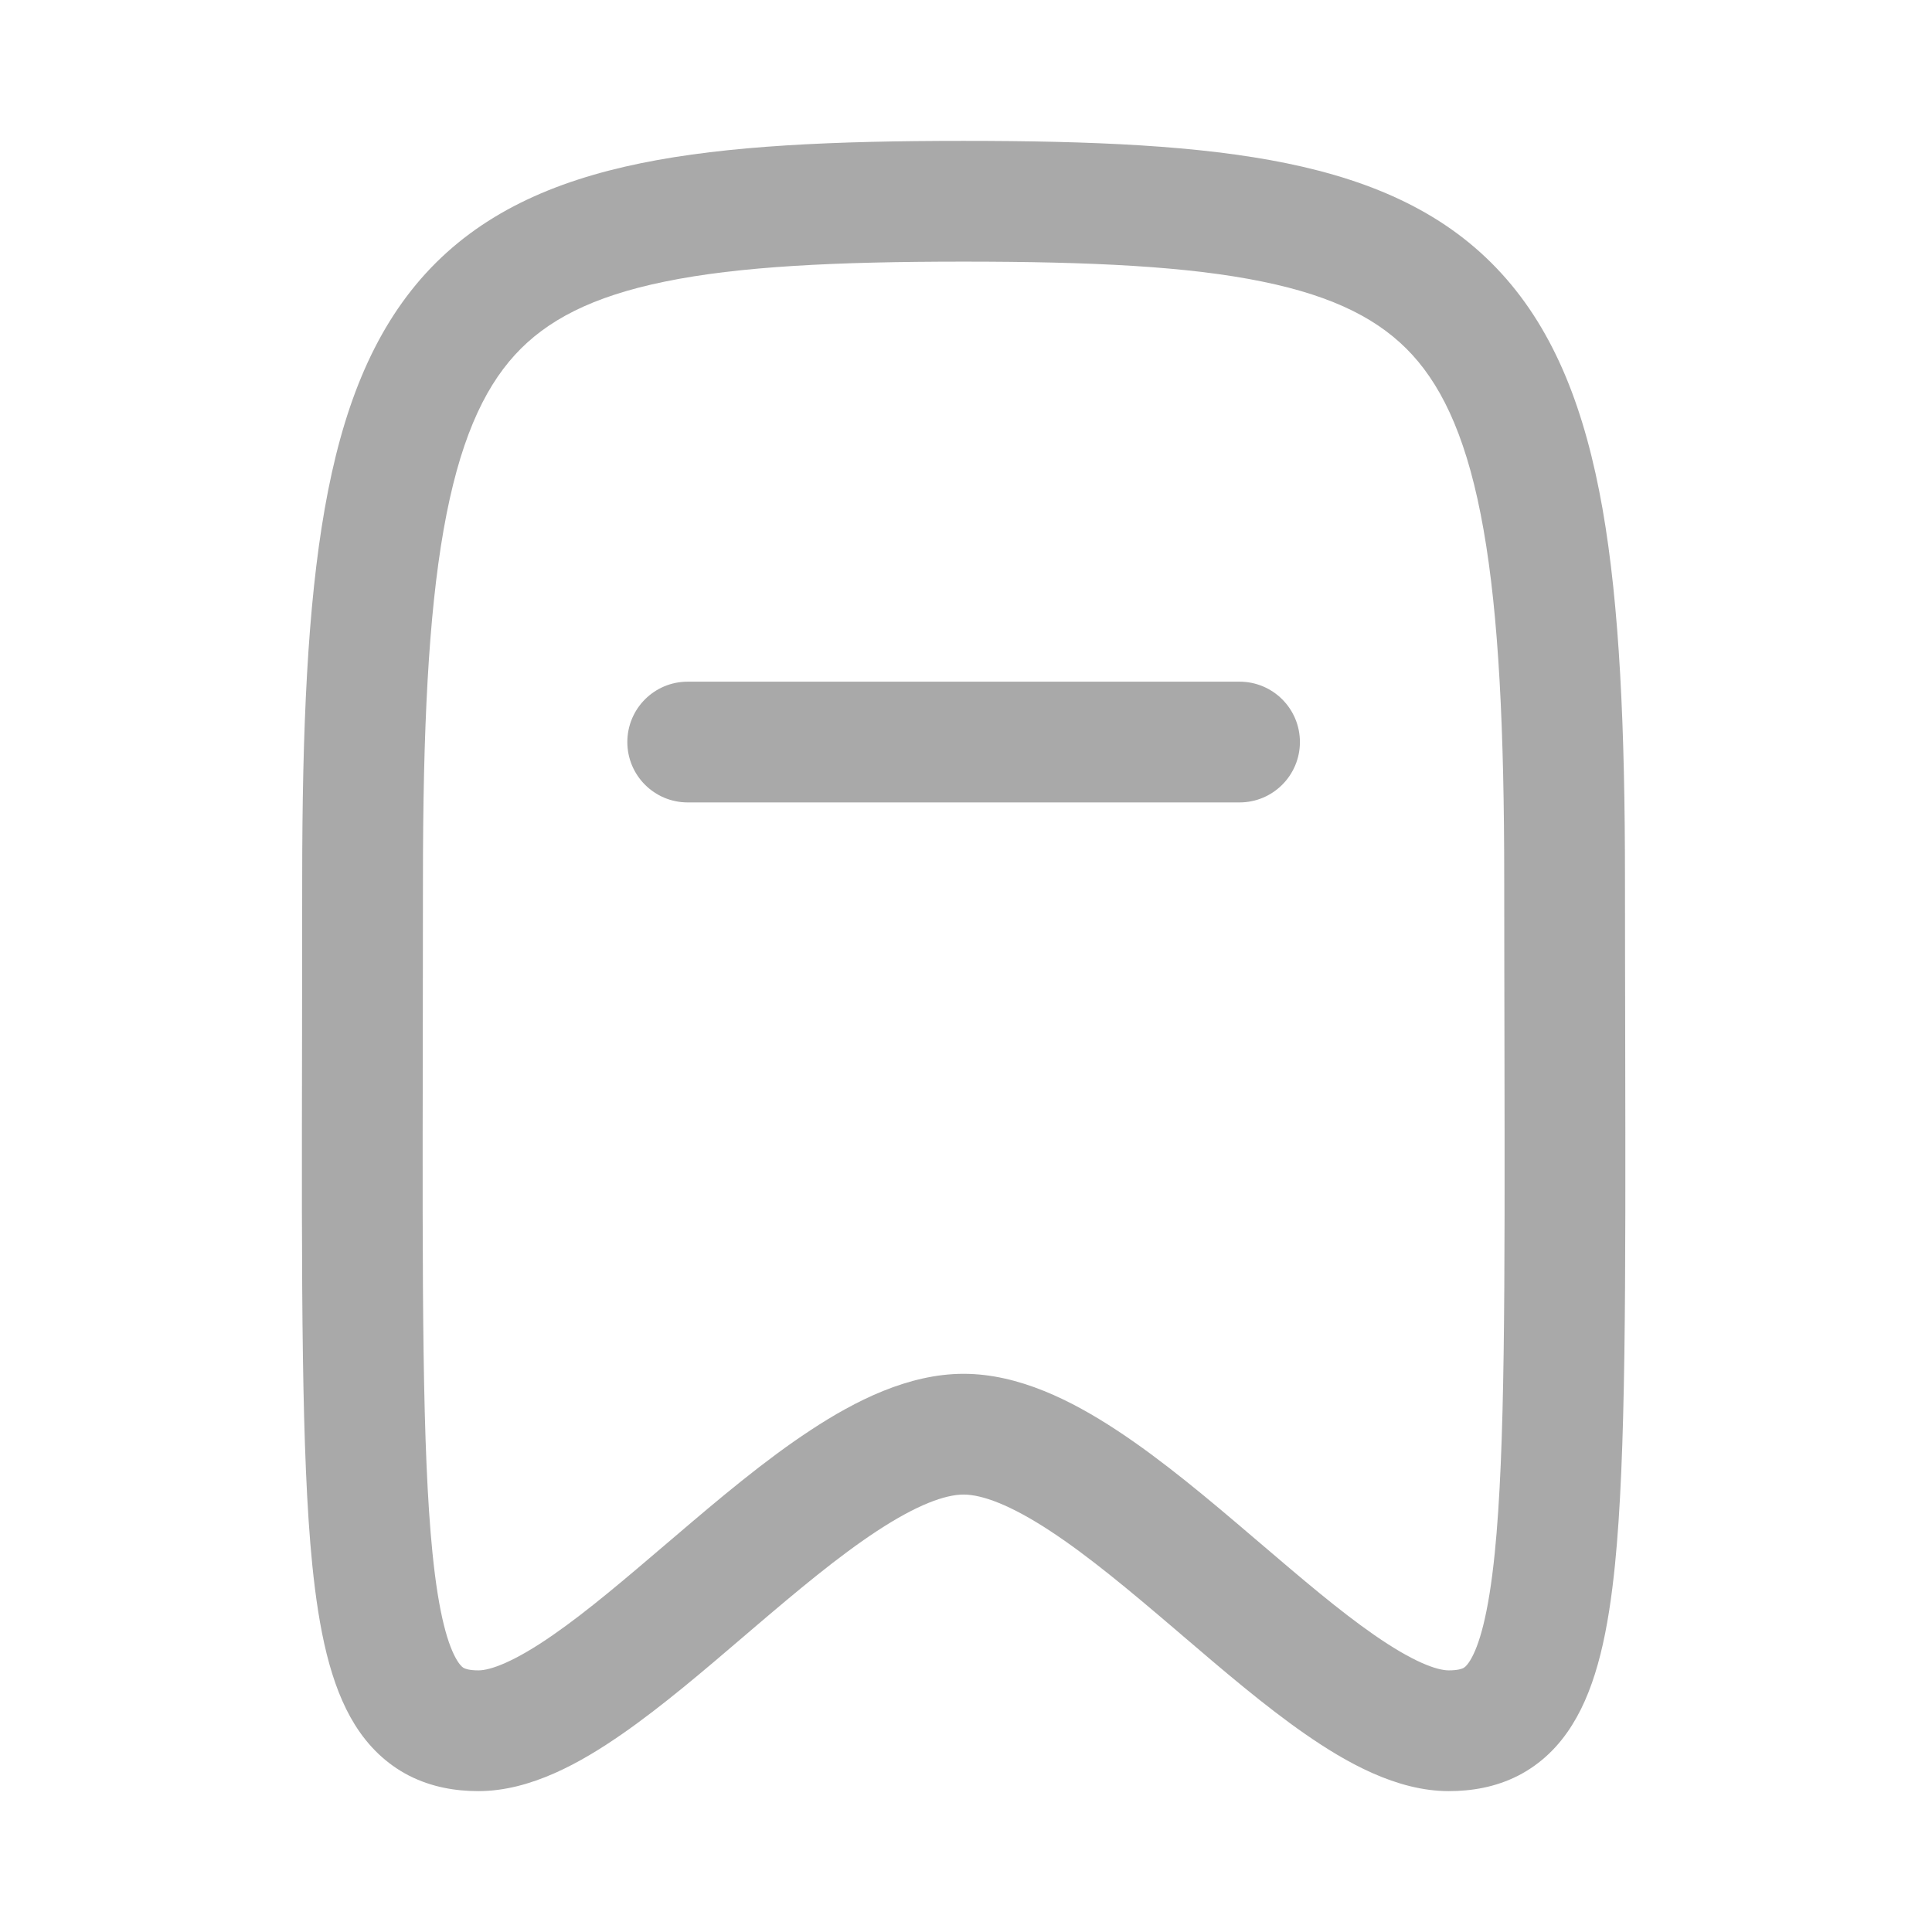
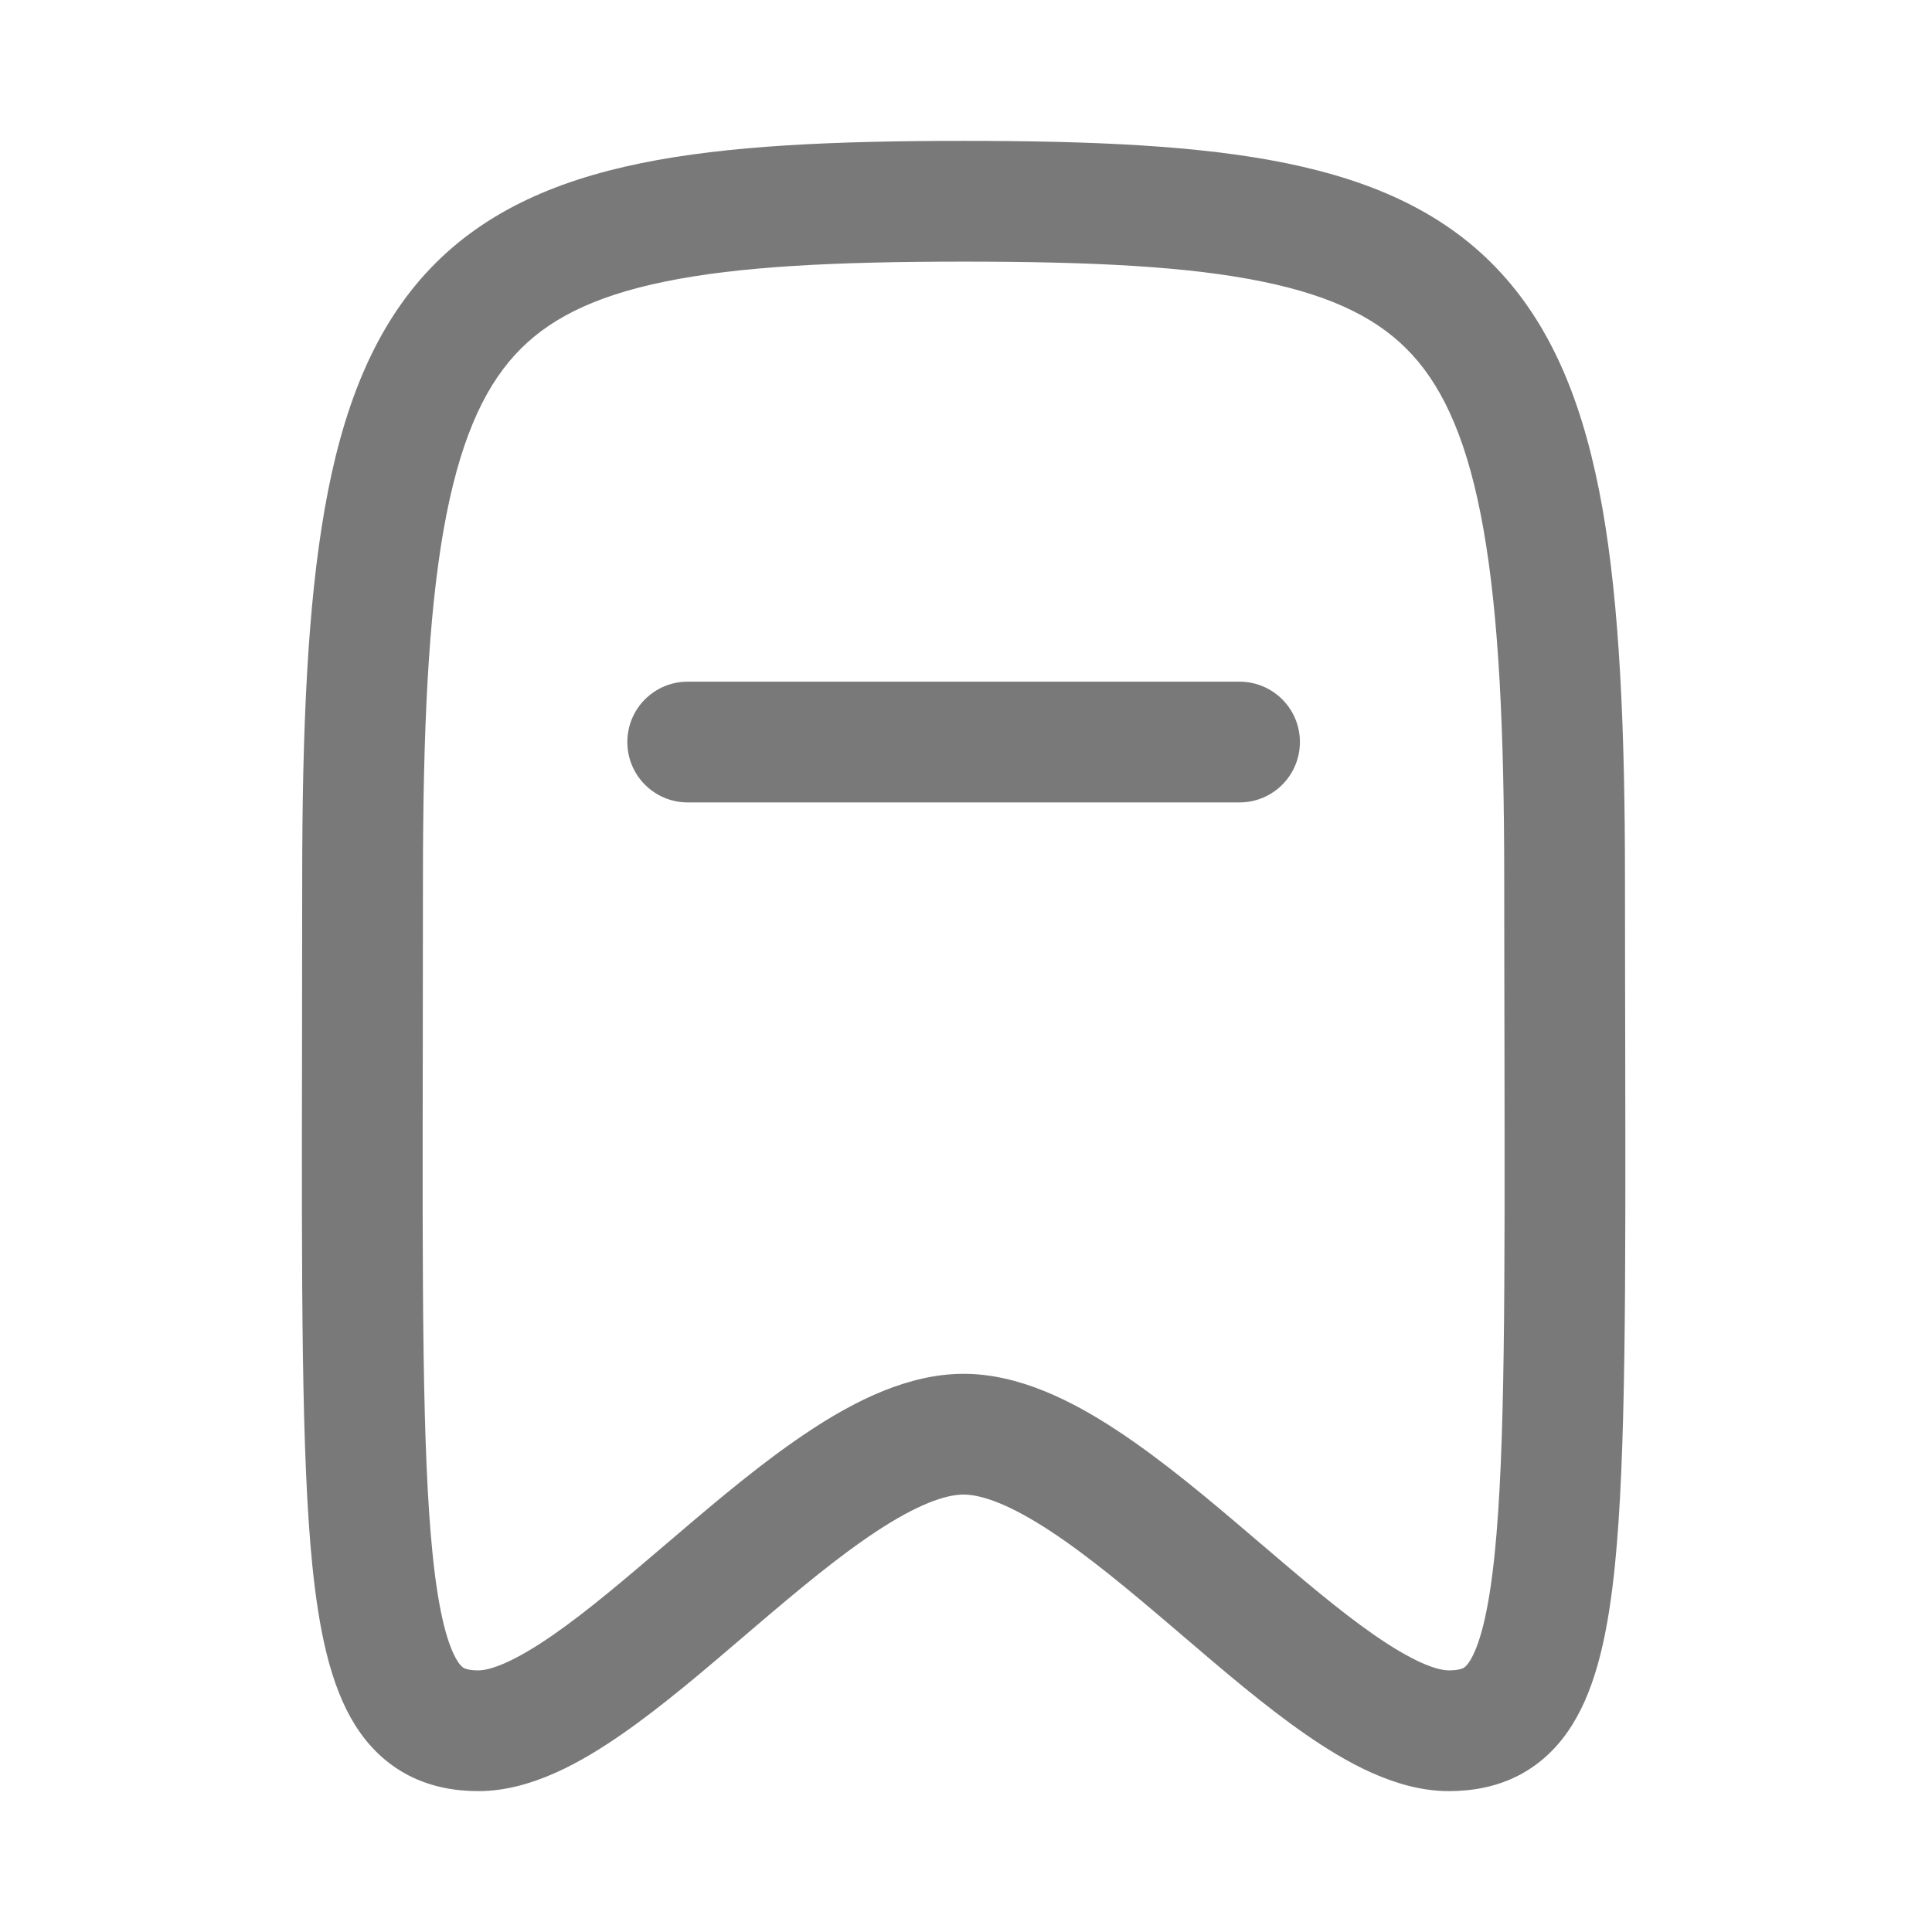
<svg xmlns="http://www.w3.org/2000/svg" width="24" height="24" viewBox="0 0 24 24" fill="none">
-   <path fill-rule="evenodd" clip-rule="evenodd" d="M11.97 1.75C10.369 1.75 9.038 1.807 7.959 2.028C6.866 2.252 5.965 2.656 5.288 3.397C4.62 4.13 4.247 5.107 4.034 6.319C3.821 7.529 3.754 9.047 3.754 10.929C3.754 11.655 3.753 12.337 3.752 12.977L3.752 12.977C3.747 16.001 3.743 18.081 3.879 19.437C3.961 20.246 4.101 20.933 4.409 21.426C4.575 21.692 4.796 21.911 5.082 22.058C5.363 22.201 5.659 22.25 5.943 22.25C6.592 22.25 7.221 21.893 7.729 21.54C8.225 21.196 8.747 20.75 9.24 20.328L9.357 20.228C9.902 19.763 10.414 19.334 10.894 19.019C11.392 18.692 11.742 18.566 11.97 18.566C12.198 18.566 12.549 18.692 13.047 19.019C13.527 19.334 14.039 19.763 14.584 20.228L14.701 20.328C15.194 20.75 15.716 21.196 16.212 21.54C16.72 21.893 17.349 22.25 17.997 22.25C18.281 22.25 18.578 22.201 18.859 22.058C19.145 21.911 19.366 21.692 19.531 21.426C19.84 20.933 19.98 20.246 20.062 19.437C20.198 18.081 20.194 16.001 20.189 12.977C20.188 12.337 20.186 11.655 20.186 10.929C20.186 9.047 20.119 7.529 19.907 6.319C19.693 5.107 19.321 4.13 18.652 3.397C17.976 2.656 17.075 2.252 15.982 2.028C14.902 1.807 13.572 1.75 11.97 1.75ZM5.254 10.929C5.254 9.062 5.322 7.653 5.511 6.579C5.7 5.508 5.997 4.846 6.396 4.409C6.788 3.98 7.354 3.683 8.26 3.498C9.179 3.309 10.378 3.25 11.97 3.25C13.562 3.25 14.762 3.309 15.681 3.498C16.587 3.683 17.153 3.98 17.545 4.409C17.944 4.846 18.241 5.508 18.429 6.579C18.618 7.653 18.686 9.062 18.686 10.929C18.686 11.673 18.688 12.366 18.689 13.011C18.694 16.037 18.697 18.014 18.569 19.287C18.49 20.071 18.371 20.453 18.26 20.631C18.216 20.701 18.187 20.717 18.176 20.722C18.16 20.73 18.112 20.75 17.997 20.75C17.849 20.75 17.554 20.646 17.068 20.308C16.637 20.009 16.17 19.61 15.658 19.173L15.558 19.088C15.024 18.632 14.442 18.14 13.87 17.765C13.316 17.401 12.656 17.066 11.97 17.066C11.285 17.066 10.624 17.401 10.071 17.765C9.499 18.14 8.917 18.632 8.383 19.088L8.283 19.173L8.283 19.173C7.771 19.61 7.304 20.009 6.873 20.308C6.387 20.646 6.092 20.75 5.943 20.75C5.828 20.75 5.781 20.73 5.765 20.722C5.754 20.717 5.725 20.701 5.681 20.631C5.57 20.453 5.45 20.071 5.372 19.287C5.244 18.014 5.247 16.037 5.252 13.011C5.253 12.366 5.254 11.673 5.254 10.929ZM8.543 8.468C8.128 8.468 7.793 8.803 7.793 9.218C7.793 9.632 8.128 9.968 8.543 9.968H15.398C15.812 9.968 16.148 9.632 16.148 9.218C16.148 8.803 15.812 8.468 15.398 8.468H8.543Z" fill="#A9A9A9" />
+   <path fill-rule="evenodd" clip-rule="evenodd" d="M11.97 1.75C10.369 1.75 9.038 1.807 7.959 2.028C6.866 2.252 5.965 2.656 5.288 3.397C4.62 4.13 4.247 5.107 4.034 6.319C3.821 7.529 3.754 9.047 3.754 10.929C3.754 11.655 3.753 12.337 3.752 12.977L3.752 12.977C3.747 16.001 3.743 18.081 3.879 19.437C3.961 20.246 4.101 20.933 4.409 21.426C4.575 21.692 4.796 21.911 5.082 22.058C5.363 22.201 5.659 22.25 5.943 22.25C6.592 22.25 7.221 21.893 7.729 21.54C8.225 21.196 8.747 20.75 9.24 20.328L9.357 20.228C9.902 19.763 10.414 19.334 10.894 19.019C11.392 18.692 11.742 18.566 11.97 18.566C12.198 18.566 12.549 18.692 13.047 19.019C13.527 19.334 14.039 19.763 14.584 20.228L14.701 20.328C15.194 20.75 15.716 21.196 16.212 21.54C16.72 21.893 17.349 22.25 17.997 22.25C18.281 22.25 18.578 22.201 18.859 22.058C19.145 21.911 19.366 21.692 19.531 21.426C19.84 20.933 19.98 20.246 20.062 19.437C20.198 18.081 20.194 16.001 20.189 12.977C20.188 12.337 20.186 11.655 20.186 10.929C20.186 9.047 20.119 7.529 19.907 6.319C19.693 5.107 19.321 4.13 18.652 3.397C17.976 2.656 17.075 2.252 15.982 2.028C14.902 1.807 13.572 1.75 11.97 1.75ZM5.254 10.929C5.254 9.062 5.322 7.653 5.511 6.579C5.7 5.508 5.997 4.846 6.396 4.409C6.788 3.98 7.354 3.683 8.26 3.498C9.179 3.309 10.378 3.25 11.97 3.25C13.562 3.25 14.762 3.309 15.681 3.498C16.587 3.683 17.153 3.98 17.545 4.409C17.944 4.846 18.241 5.508 18.429 6.579C18.618 7.653 18.686 9.062 18.686 10.929C18.686 11.673 18.688 12.366 18.689 13.011C18.694 16.037 18.697 18.014 18.569 19.287C18.49 20.071 18.371 20.453 18.26 20.631C18.216 20.701 18.187 20.717 18.176 20.722C18.16 20.73 18.112 20.75 17.997 20.75C17.849 20.75 17.554 20.646 17.068 20.308C16.637 20.009 16.17 19.61 15.658 19.173L15.558 19.088C15.024 18.632 14.442 18.14 13.87 17.765C13.316 17.401 12.656 17.066 11.97 17.066C11.285 17.066 10.624 17.401 10.071 17.765C9.499 18.14 8.917 18.632 8.383 19.088L8.283 19.173L8.283 19.173C7.771 19.61 7.304 20.009 6.873 20.308C6.387 20.646 6.092 20.75 5.943 20.75C5.828 20.75 5.781 20.73 5.765 20.722C5.754 20.717 5.725 20.701 5.681 20.631C5.57 20.453 5.45 20.071 5.372 19.287C5.244 18.014 5.247 16.037 5.252 13.011C5.253 12.366 5.254 11.673 5.254 10.929ZM8.543 8.468C8.128 8.468 7.793 8.803 7.793 9.218C7.793 9.632 8.128 9.968 8.543 9.968H15.398C15.812 9.968 16.148 9.632 16.148 9.218C16.148 8.803 15.812 8.468 15.398 8.468H8.543Z" fill="#797979" />
</svg>
